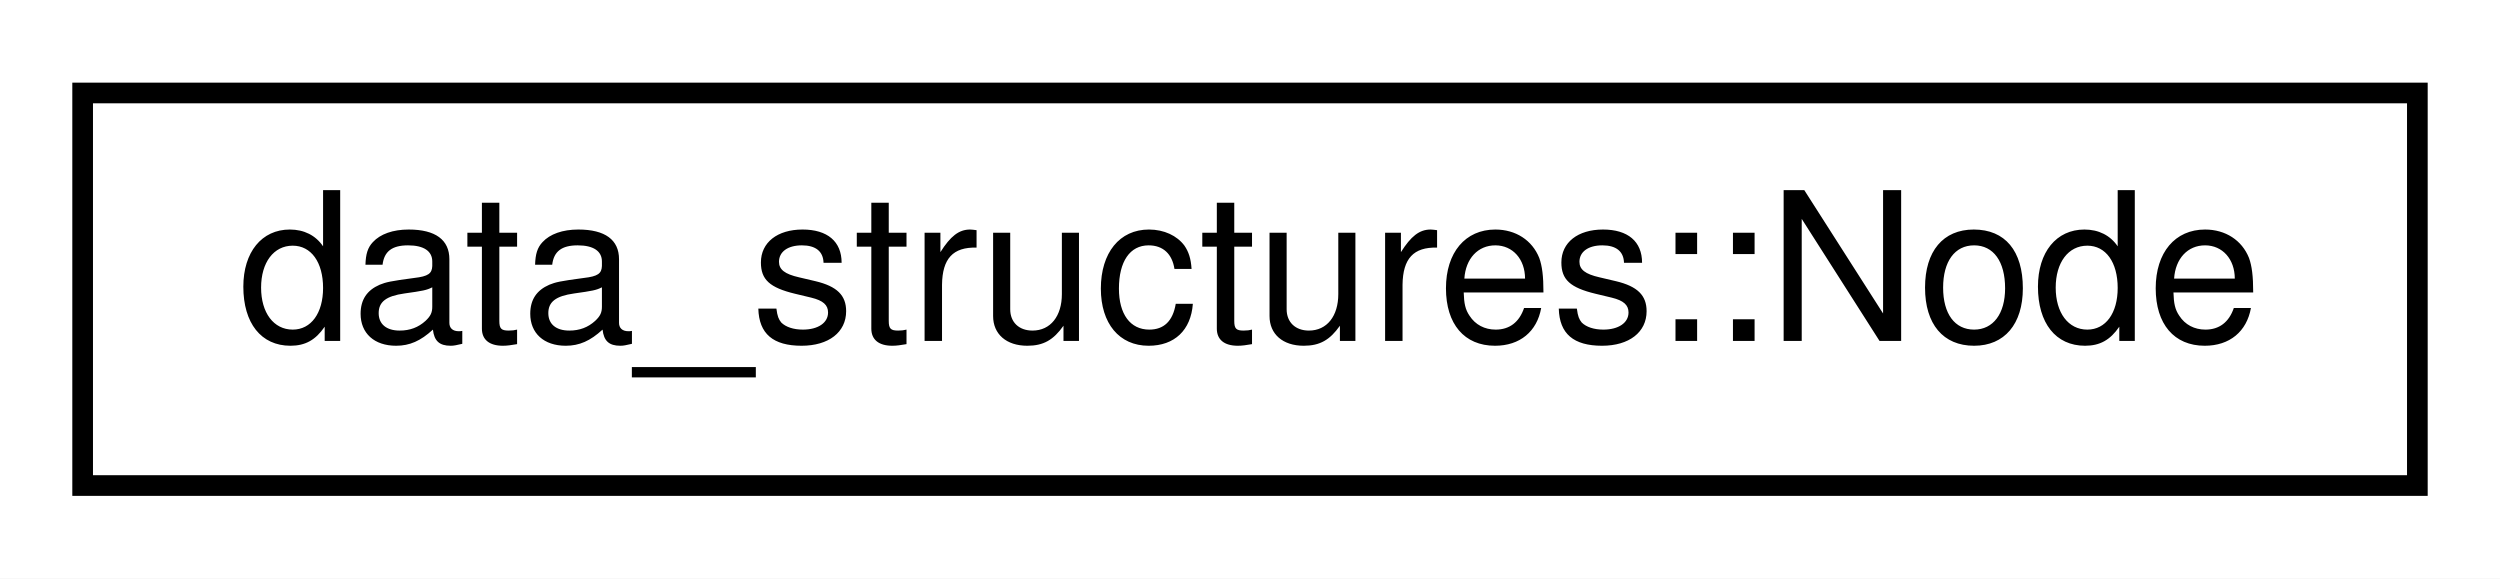
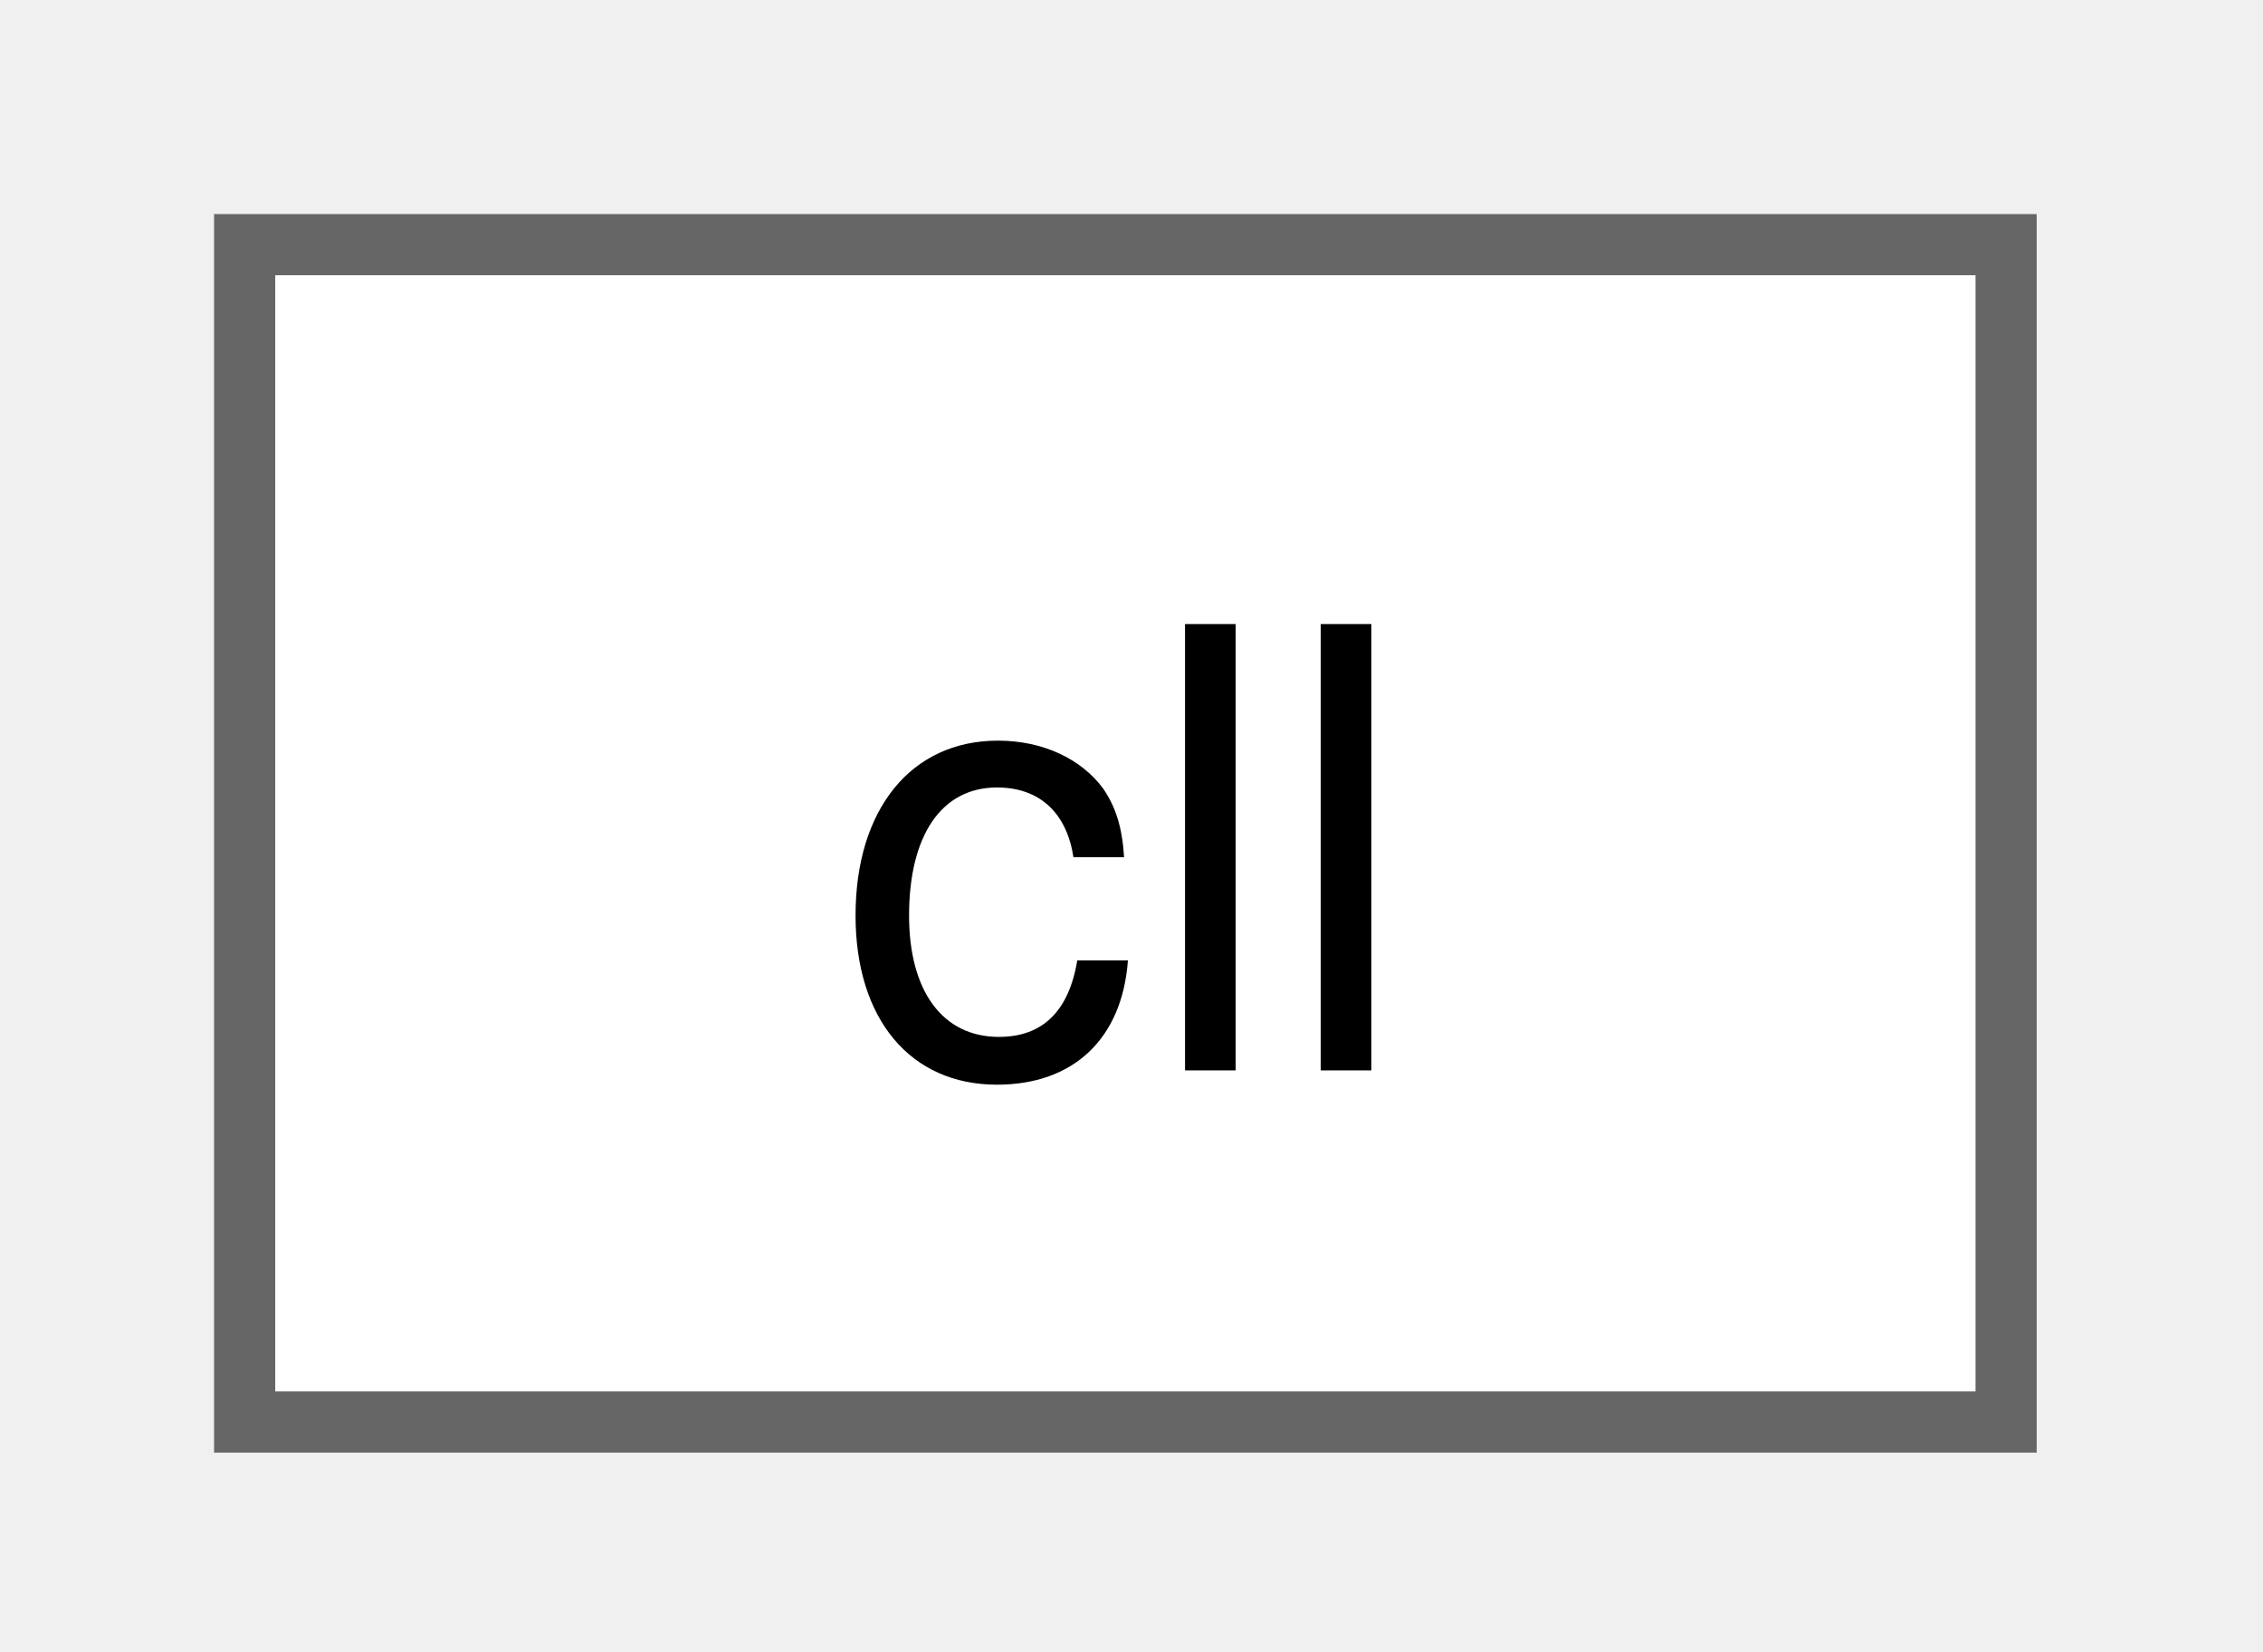
- <svg xmlns="http://www.w3.org/2000/svg" xmlns:xlink="http://www.w3.org/1999/xlink" width="121pt" height="28pt" viewBox="0.00 0.00 121.00 28.00">
-   <g id="graph0" class="graph" transform="scale(1 1) rotate(0) translate(4 24)">
-     <polygon fill="white" stroke="transparent" points="-4,4 -4,-24 117,-24 117,4 -4,4" />
-     <g id="node1" class="node">
-       <g id="a_node1">
-         <a xlink:href="d9/d49/structdata__structures_1_1_node.html" target="_top" xlink:title=" ">
-           <polygon fill="white" stroke="black" points="0,-0.5 0,-19.5 113,-19.5 113,-0.5 0,-0.5" />
-           <text text-anchor="middle" x="56.5" y="-7.5" font-family="Helvetica,sans-Serif" font-size="10.00">data_structures::Node</text>
+ <svg xmlns="http://www.w3.org/2000/svg" xmlns:xlink="http://www.w3.org/1999/xlink" width="37pt" height="27pt" viewBox="0.00 0.00 37.00 27.00">
+   <g id="graph0" class="graph" transform="scale(1 1) rotate(0) translate(4 23.25)">
+     <g id="Node000000" class="node">
+       <g id="a_Node000000">
+         <a xlink:href="d5/d15/classcll.html" target="_top" xlink:title=" ">
+           <polygon fill="white" stroke="#666666" points="28.8,-19.25 0,-19.25 0,0 28.8,0 28.8,-19.25" />
+           <text xml:space="preserve" text-anchor="middle" x="14.4" y="-5.75" font-family="Helvetica,sans-Serif" font-size="10.00">cll</text>
        </a>
      </g>
    </g>
  </g>
</svg>
